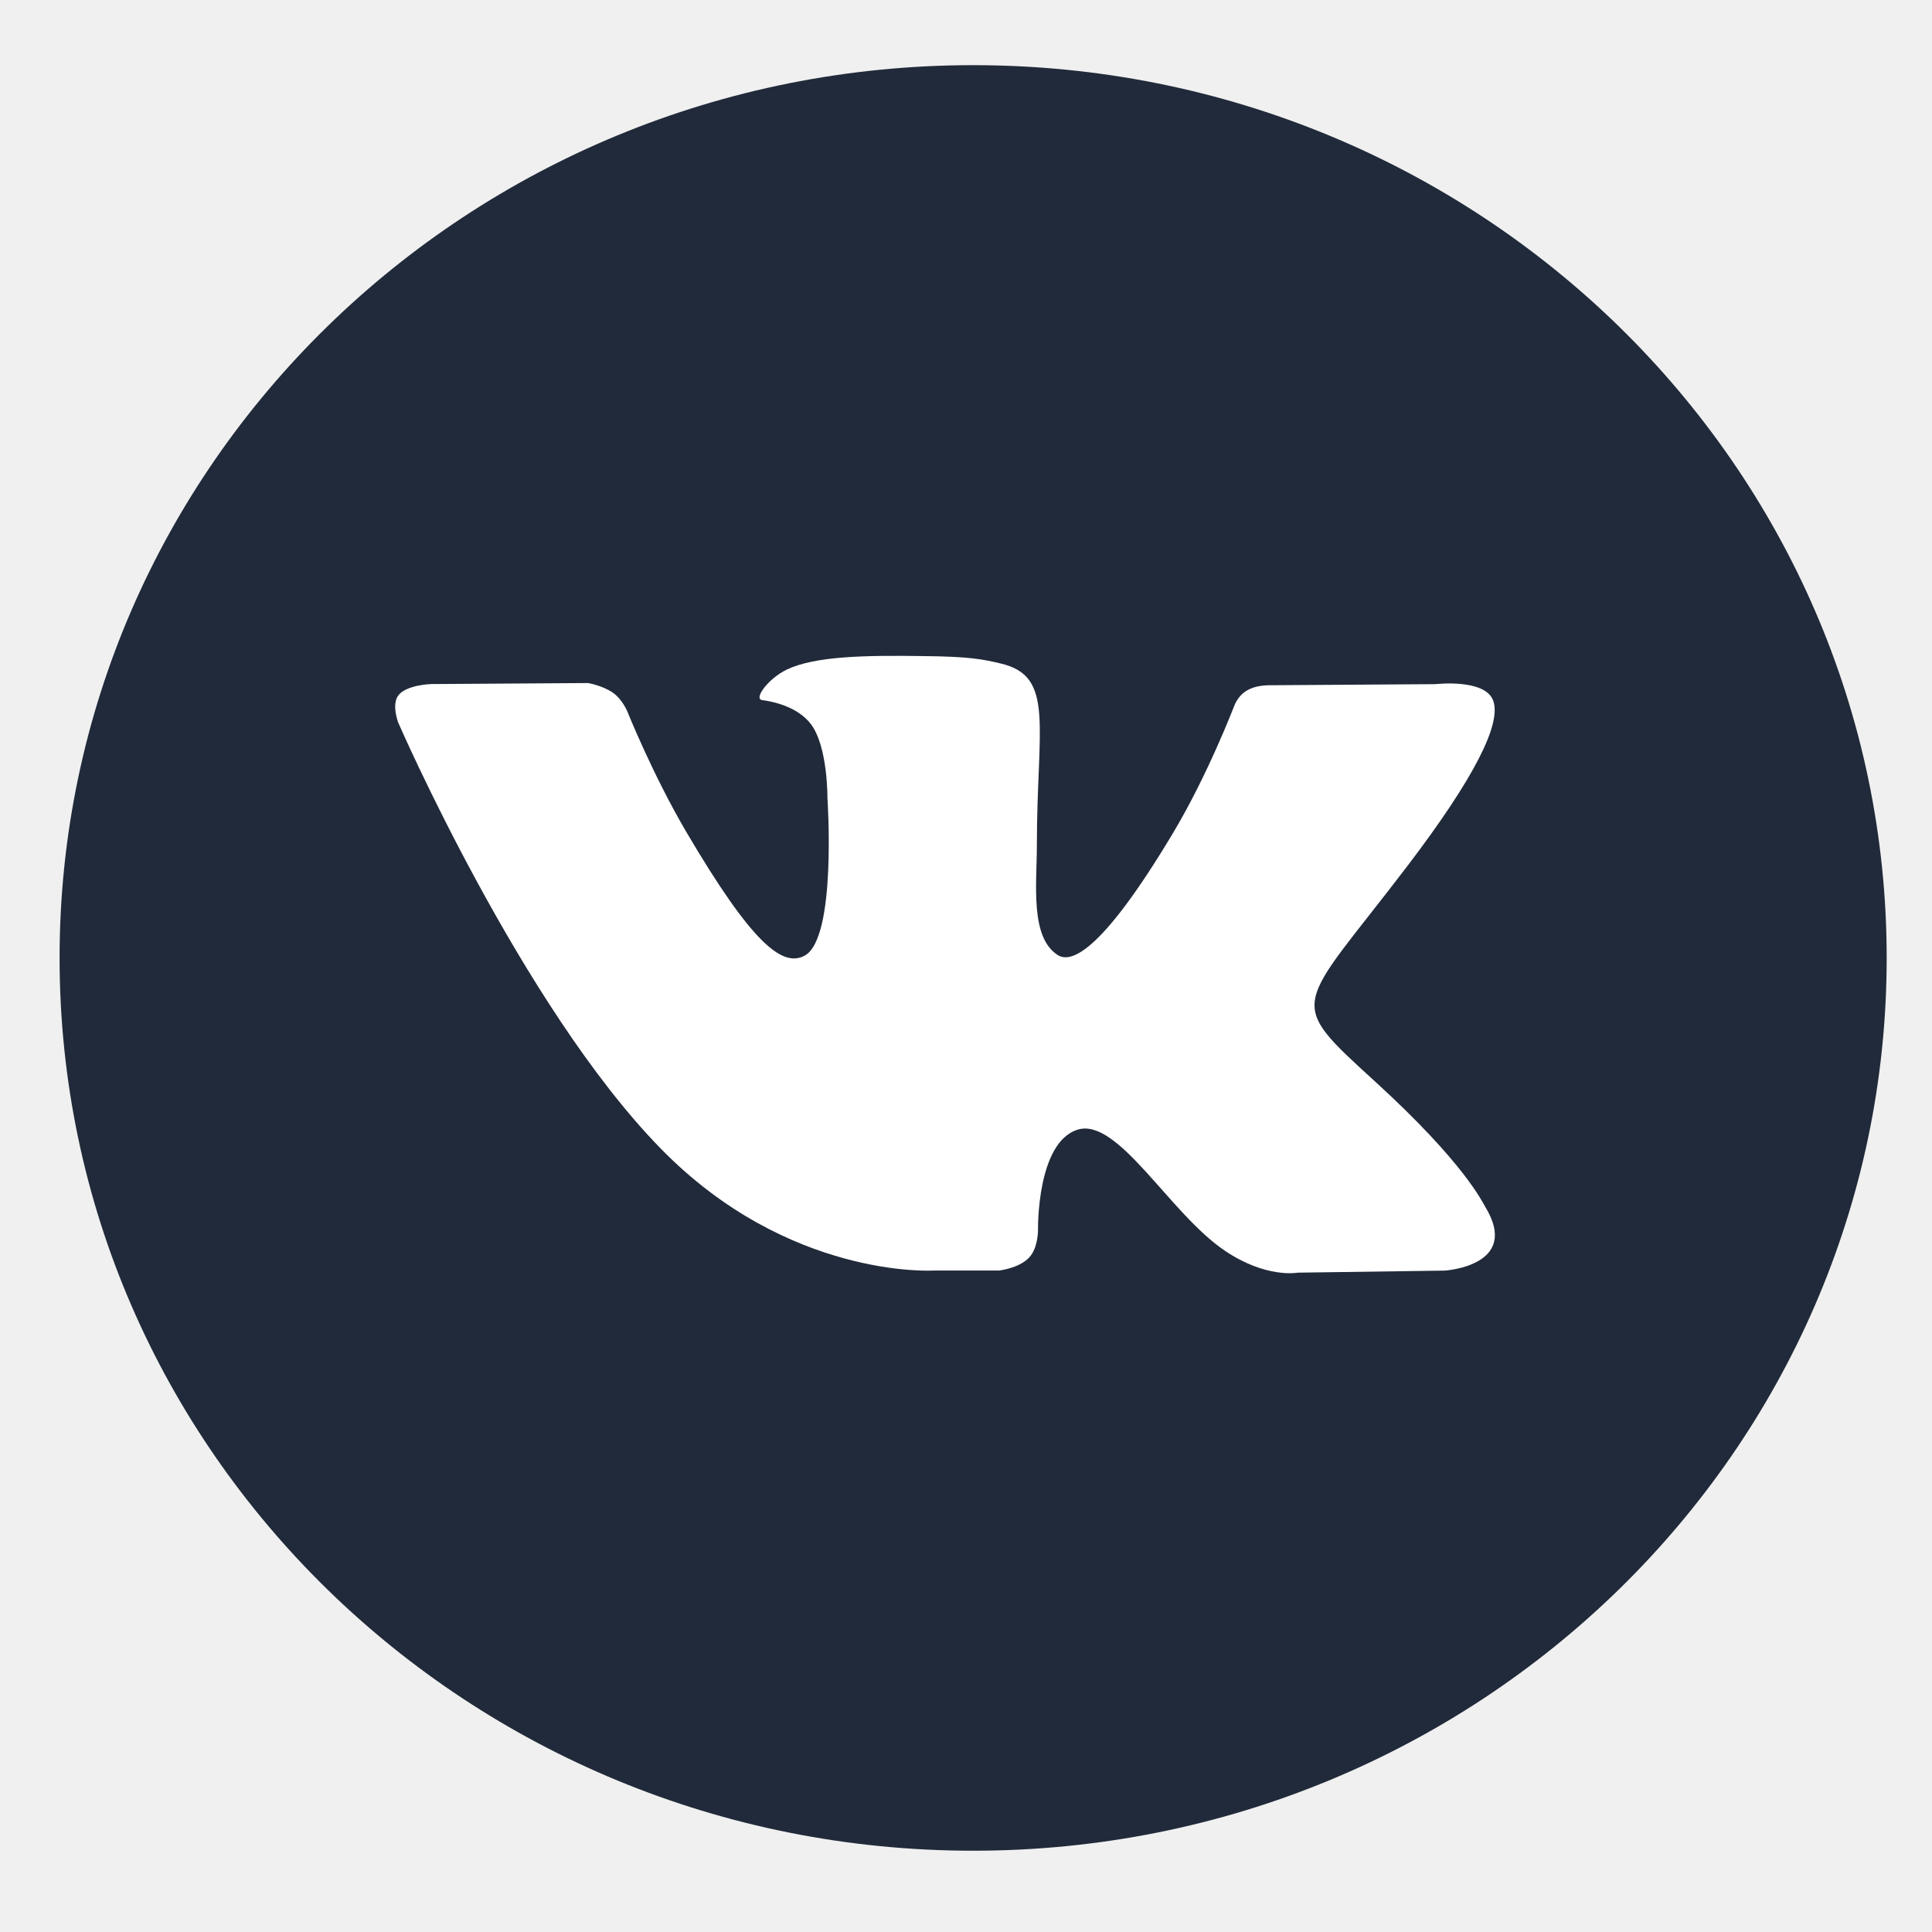
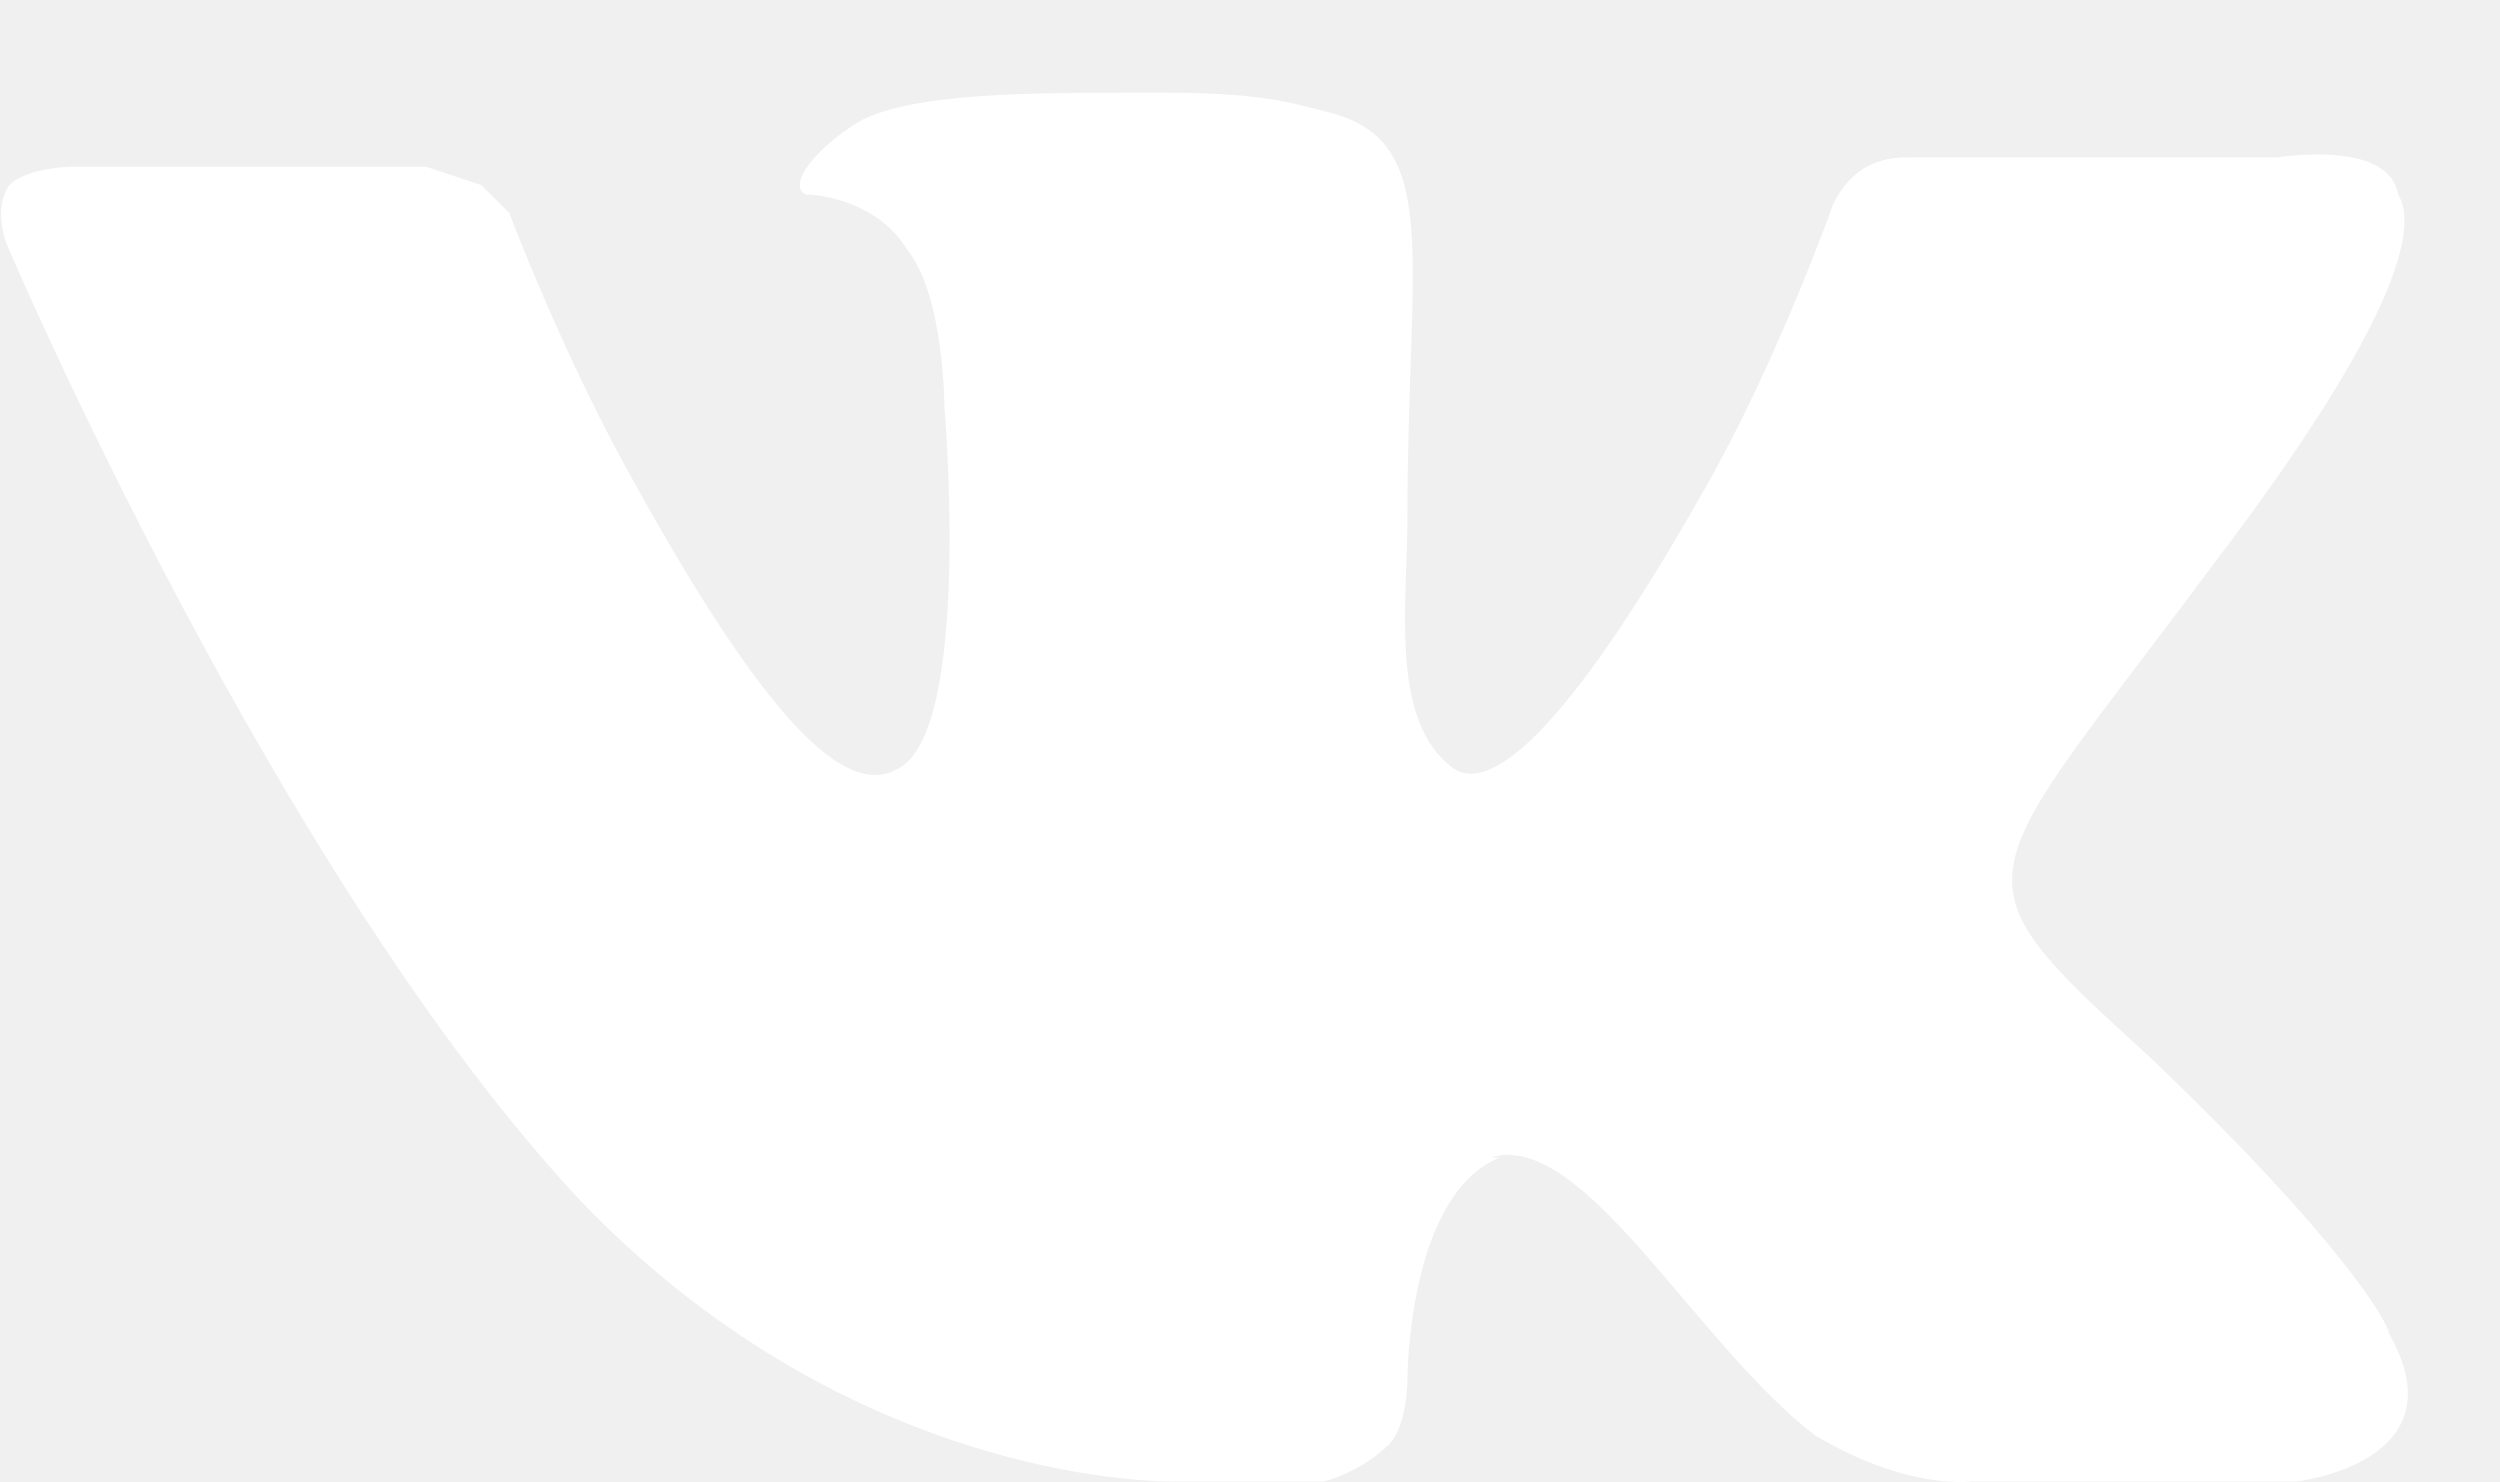
- <svg xmlns="http://www.w3.org/2000/svg" width="44" height="44" viewBox="0 0 44 44" fill="none">
-   <path fill-rule="evenodd" clip-rule="evenodd" d="M22.163 1.484C33.653 1.484 42.968 10.587 42.968 21.817C42.968 33.046 33.653 42.149 22.163 42.149C10.672 42.149 1.357 33.046 1.357 21.817C1.357 10.587 10.672 1.484 22.163 1.484Z" fill="#212A3A" />
-   <path d="M24.54 25.728C25.461 25.438 26.64 27.641 27.894 28.483C28.836 29.122 29.557 28.984 29.557 28.984L32.902 28.937C32.902 28.937 34.65 28.832 33.823 27.48C33.755 27.368 33.339 26.478 31.334 24.647C29.238 22.732 29.522 23.042 32.046 19.731C33.584 17.712 34.199 16.48 34.006 15.955C33.821 15.449 32.692 15.581 32.692 15.581L28.924 15.606C28.557 15.607 28.246 15.717 28.104 16.089C28.101 16.093 27.506 17.651 26.713 18.975C25.036 21.777 24.367 21.927 24.09 21.751C23.453 21.345 23.614 20.123 23.614 19.254C23.614 16.538 24.03 15.405 22.799 15.113C22.388 15.015 22.088 14.952 21.039 14.942C19.698 14.922 18.56 14.942 17.915 15.251C17.487 15.46 17.158 15.918 17.358 15.944C17.608 15.977 18.169 16.094 18.47 16.494C18.856 17.011 18.844 18.171 18.844 18.171C18.844 18.171 19.065 21.369 18.324 21.765C17.816 22.037 17.121 21.482 15.625 18.938C14.862 17.637 14.285 16.198 14.285 16.198C14.285 16.198 14.173 15.931 13.971 15.785C13.73 15.612 13.393 15.556 13.393 15.556L9.817 15.579C9.817 15.579 9.279 15.594 9.082 15.824C8.907 16.029 9.067 16.451 9.067 16.451C9.067 16.451 11.869 22.902 15.041 26.151C17.949 29.134 21.254 28.936 21.254 28.936H22.751C22.751 28.936 23.203 28.886 23.434 28.644C23.65 28.419 23.64 27.996 23.64 27.996C23.64 27.996 23.61 26.019 24.54 25.728Z" fill="white" />
+ <svg xmlns="http://www.w3.org/2000/svg" width="27" height="16" fill="none">
+   <path d="M16.1 12.5c1-.3 2.2 2 3.5 3 1 .6 1.7.5 1.7.5h3.5s1.8-.2 1-1.6c0-.1-.5-1-2.6-3-2.2-2-1.9-1.8.7-5.3 1.6-2.1 2.3-3.5 2-4-.1-.6-1.3-.4-1.3-.4h-4c-.3 0-.6.1-.8.5 0 0-.6 1.7-1.4 3.1-1.7 3-2.4 3.2-2.7 3-.7-.5-.5-1.8-.5-2.7 0-2.9.4-4.1-.9-4.4-.4-.1-.7-.2-1.8-.2-1.4 0-2.6 0-3.2.3-.5.3-.8.7-.6.8.2 0 .8.1 1.1.6.4.5.4 1.7.4 1.7s.3 3.5-.5 3.9c-.5.3-1.3-.3-2.8-3-.8-1.4-1.4-3-1.4-3L5.2 2l-.6-.2H.8s-.5 0-.7.2c-.2.3 0 .7 0 .7S3 9.5 6.3 13c3 3.1 6.4 3 6.4 3h1.6s.4-.1.7-.4c.2-.2.2-.7.2-.7s0-2 1-2.4z" fill="#fff" />
</svg>
